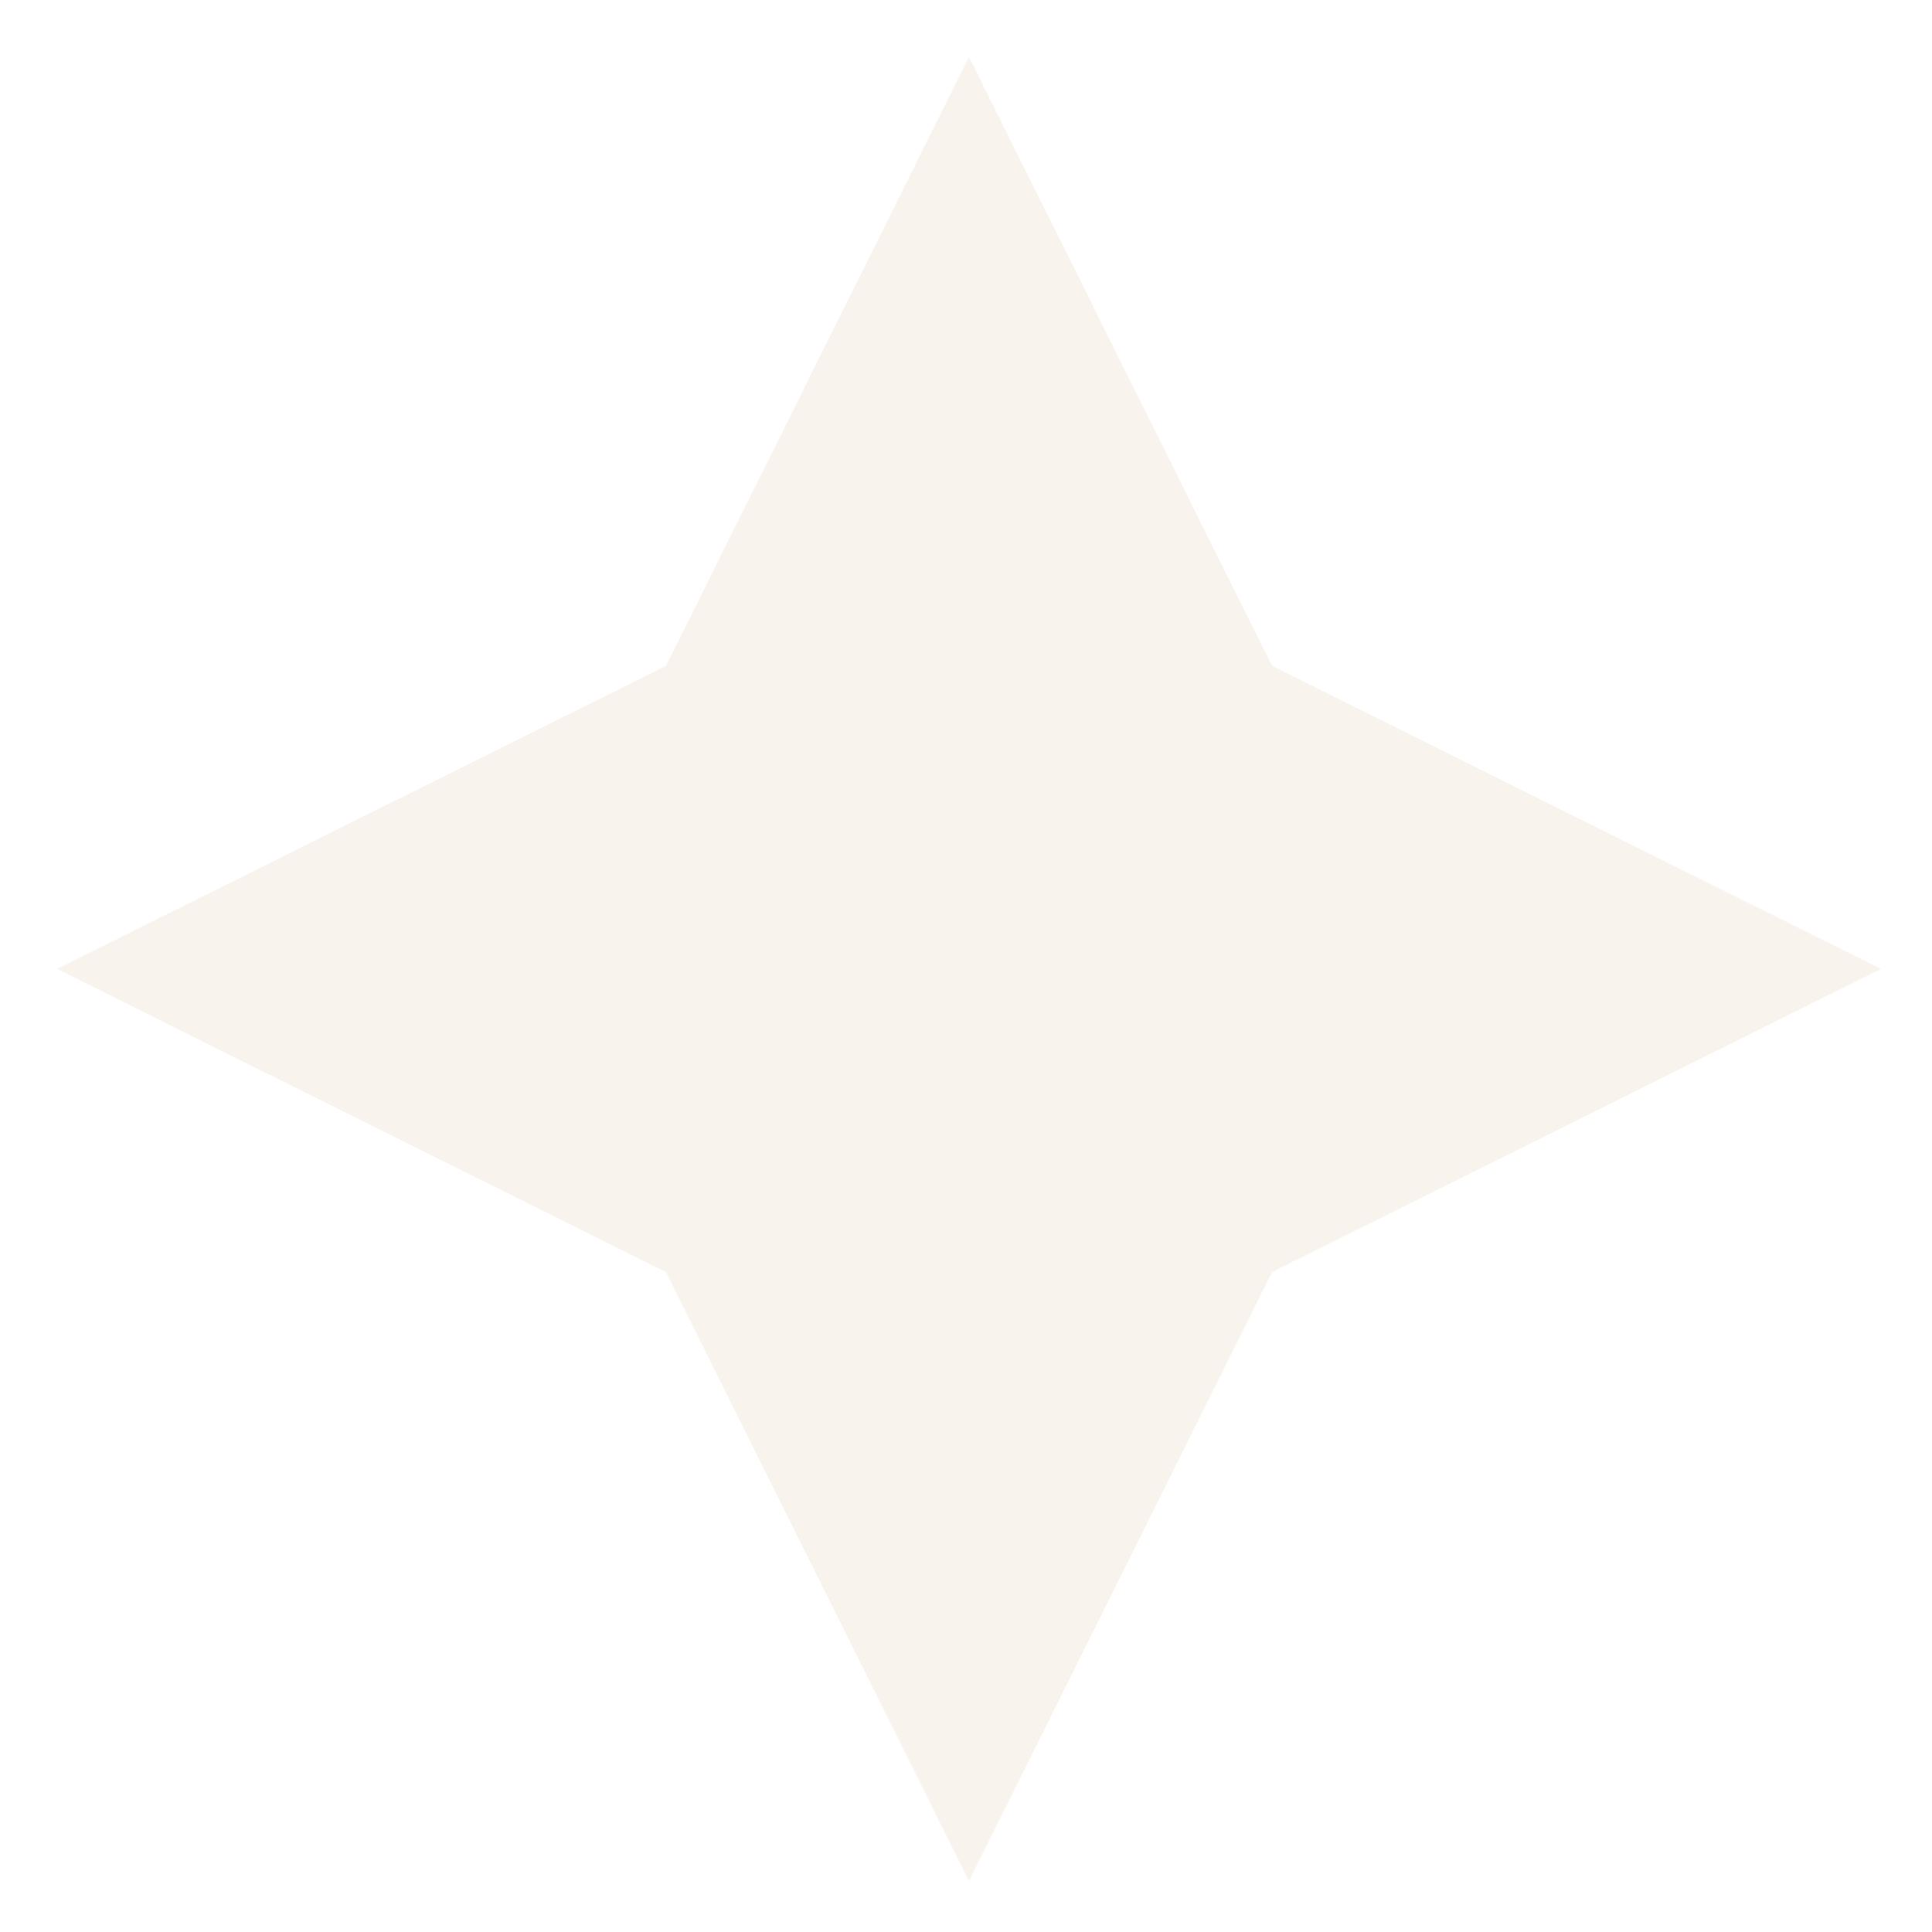
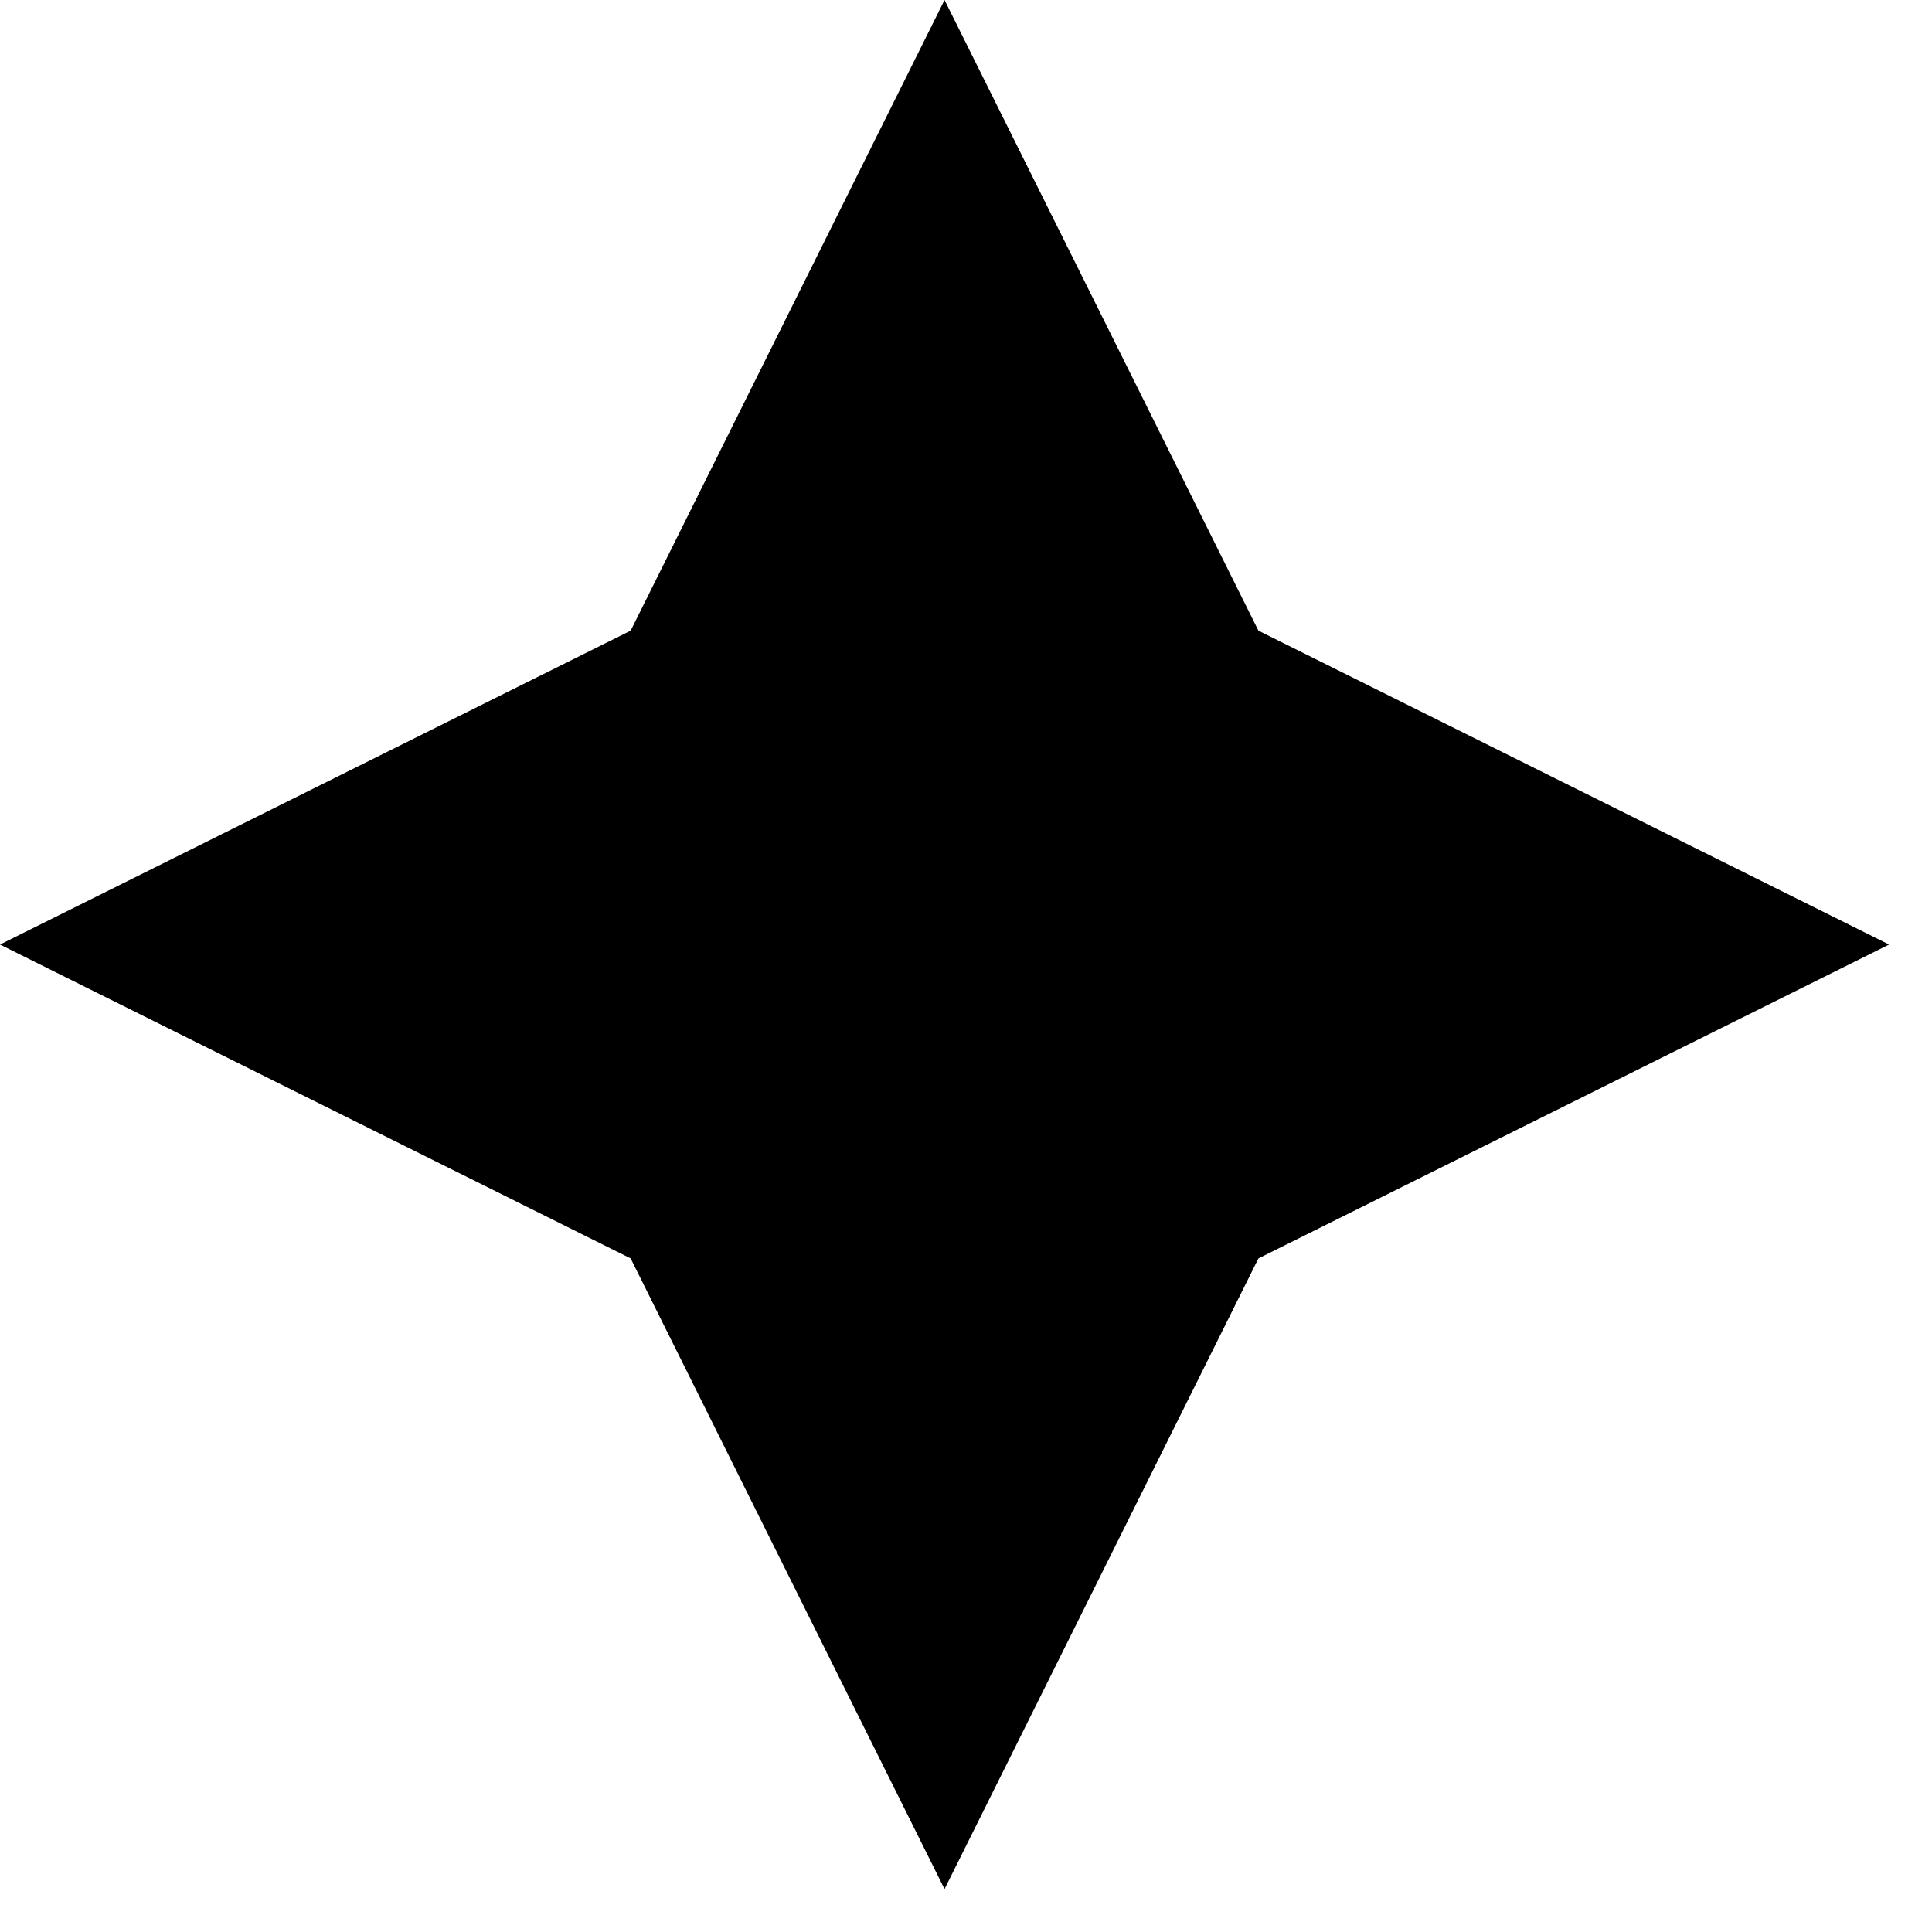
- <svg xmlns="http://www.w3.org/2000/svg" width="29" height="29" viewBox="0 0 29 29" fill="none">
-   <path d="M14.545 0.855L19.094 9.995L28.234 14.544L19.094 19.094L14.545 28.233L9.996 19.094L0.856 14.544L9.996 9.995L14.545 0.855Z" fill="#F9F3ED" />
+ <svg xmlns="http://www.w3.org/2000/svg" width="28" height="28" viewBox="0 0 28 28" fill="none">
+   <path d="M13.689 0L18.238 9.14L27.378 13.689L18.238 18.238L13.689 27.378L9.14 18.238L0 13.689L9.14 9.14L13.689 0Z" fill="black" />
</svg>
